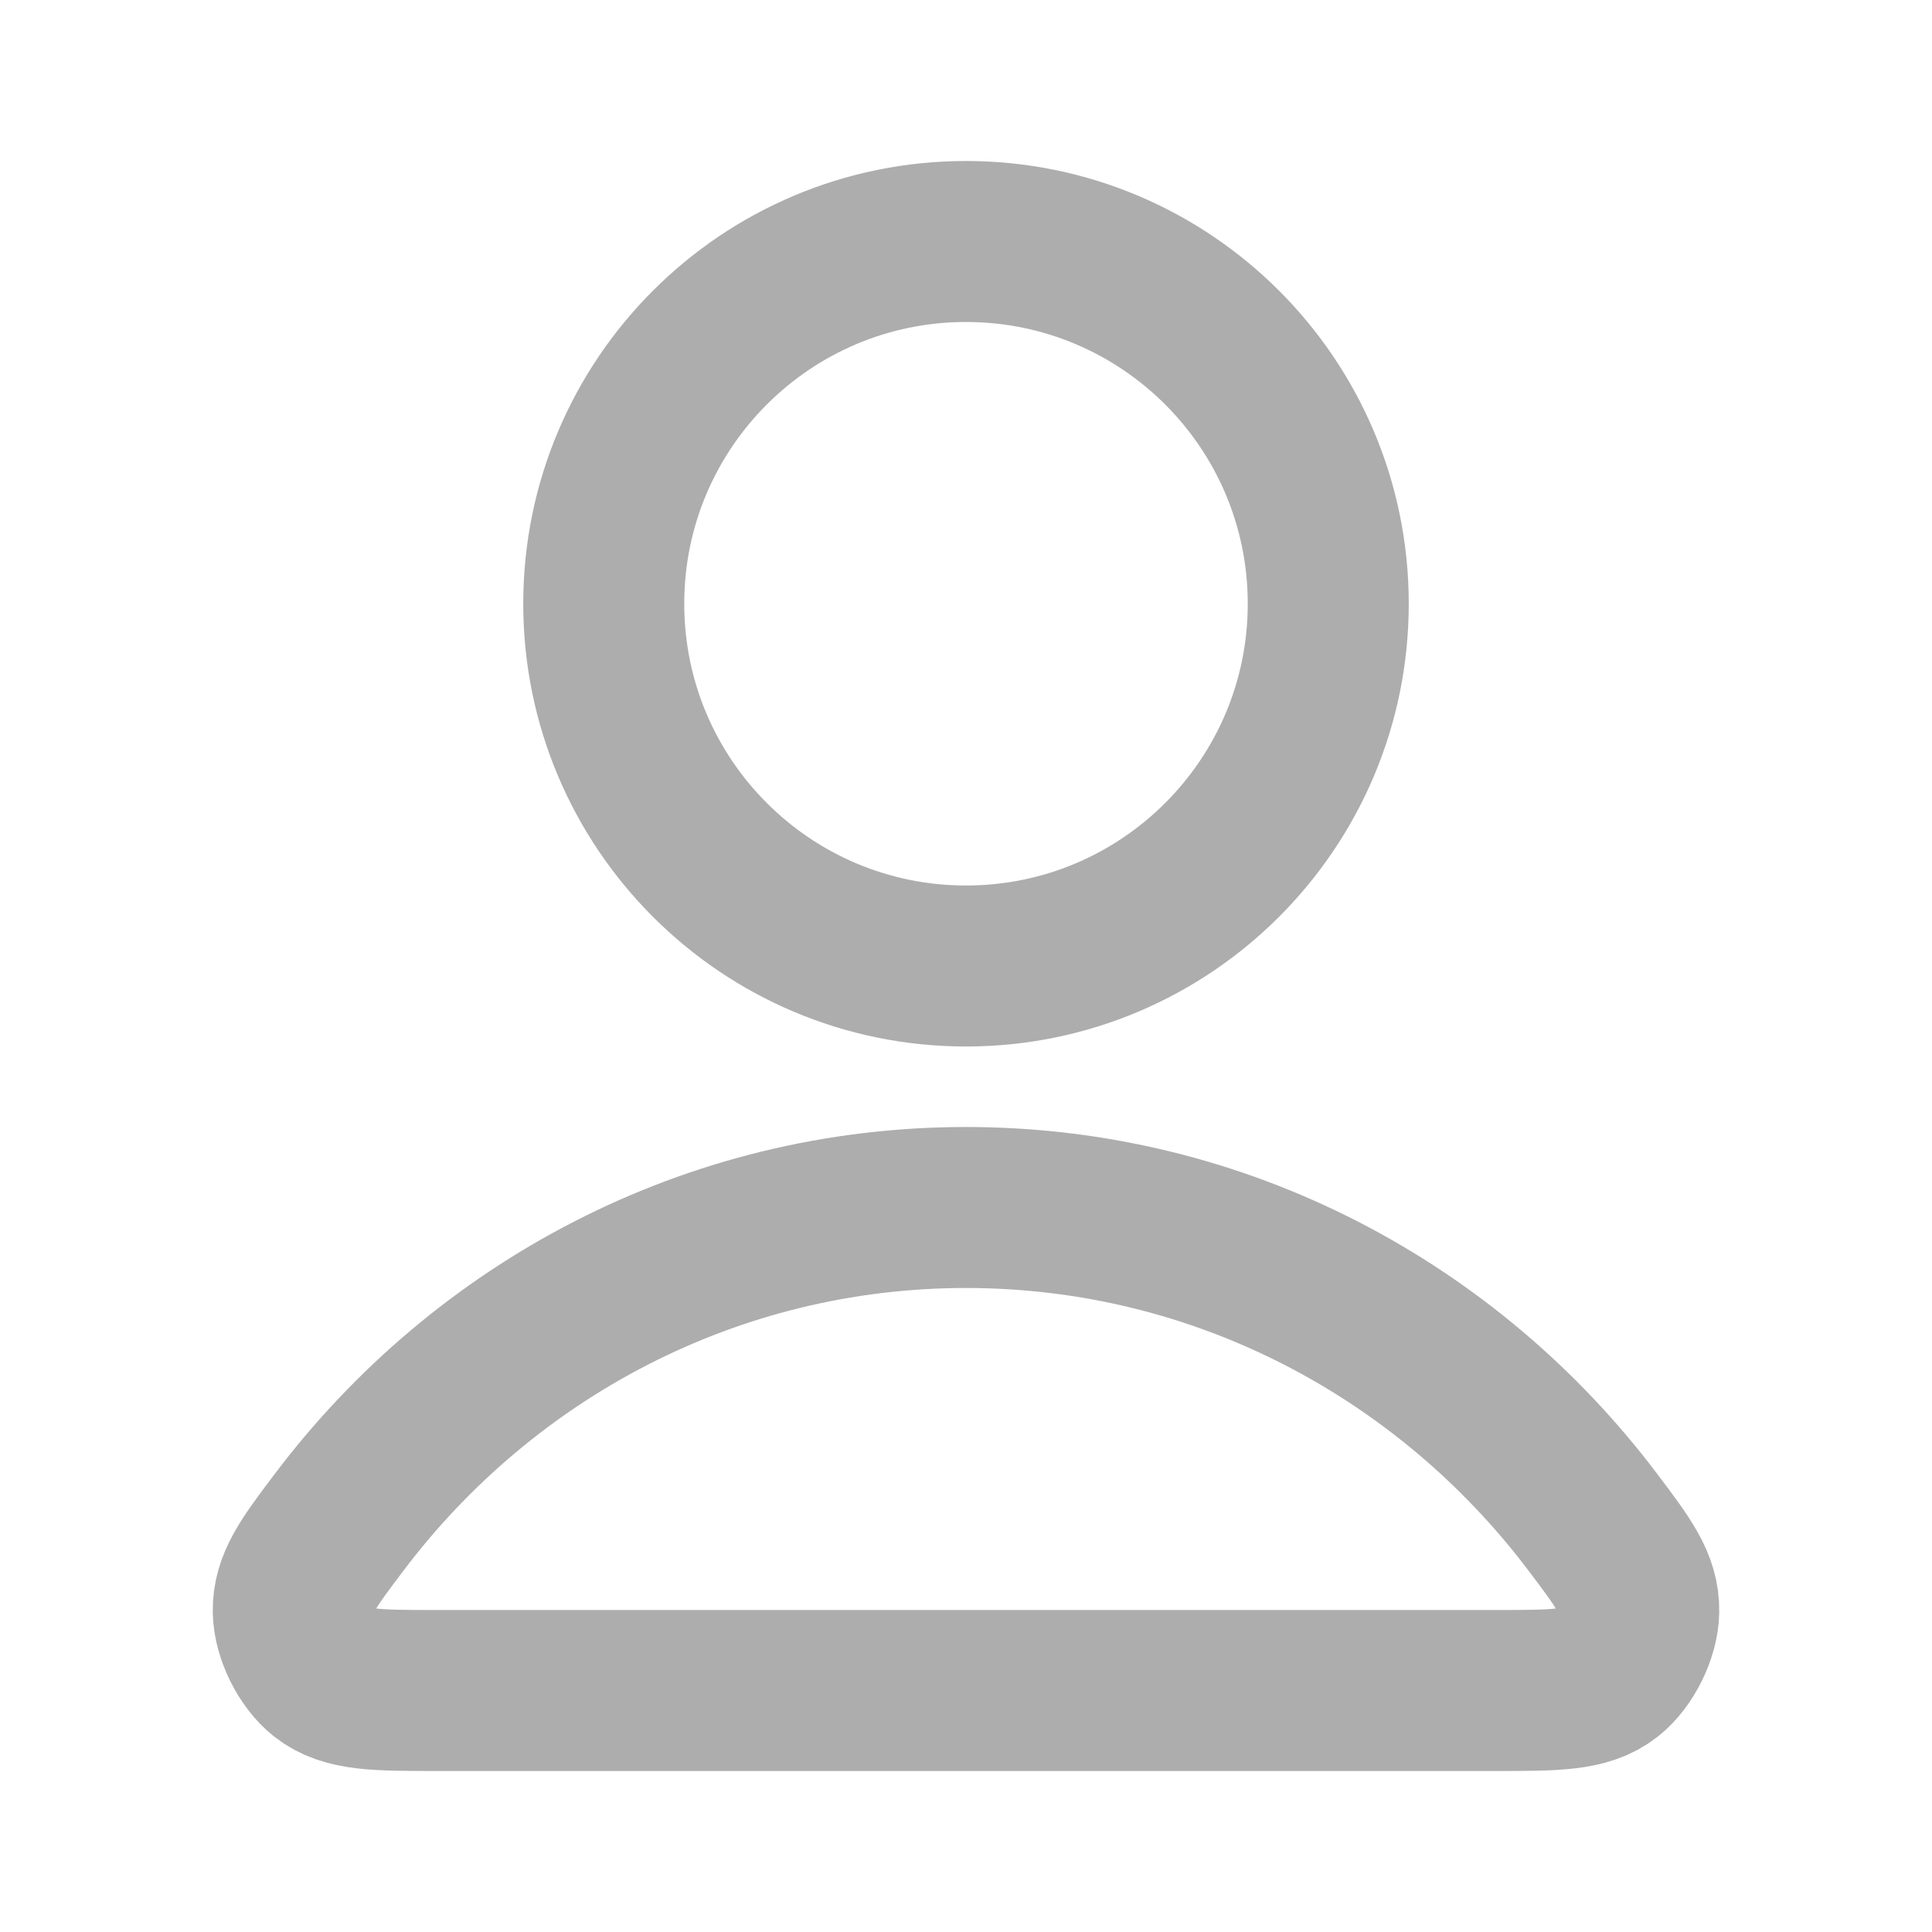
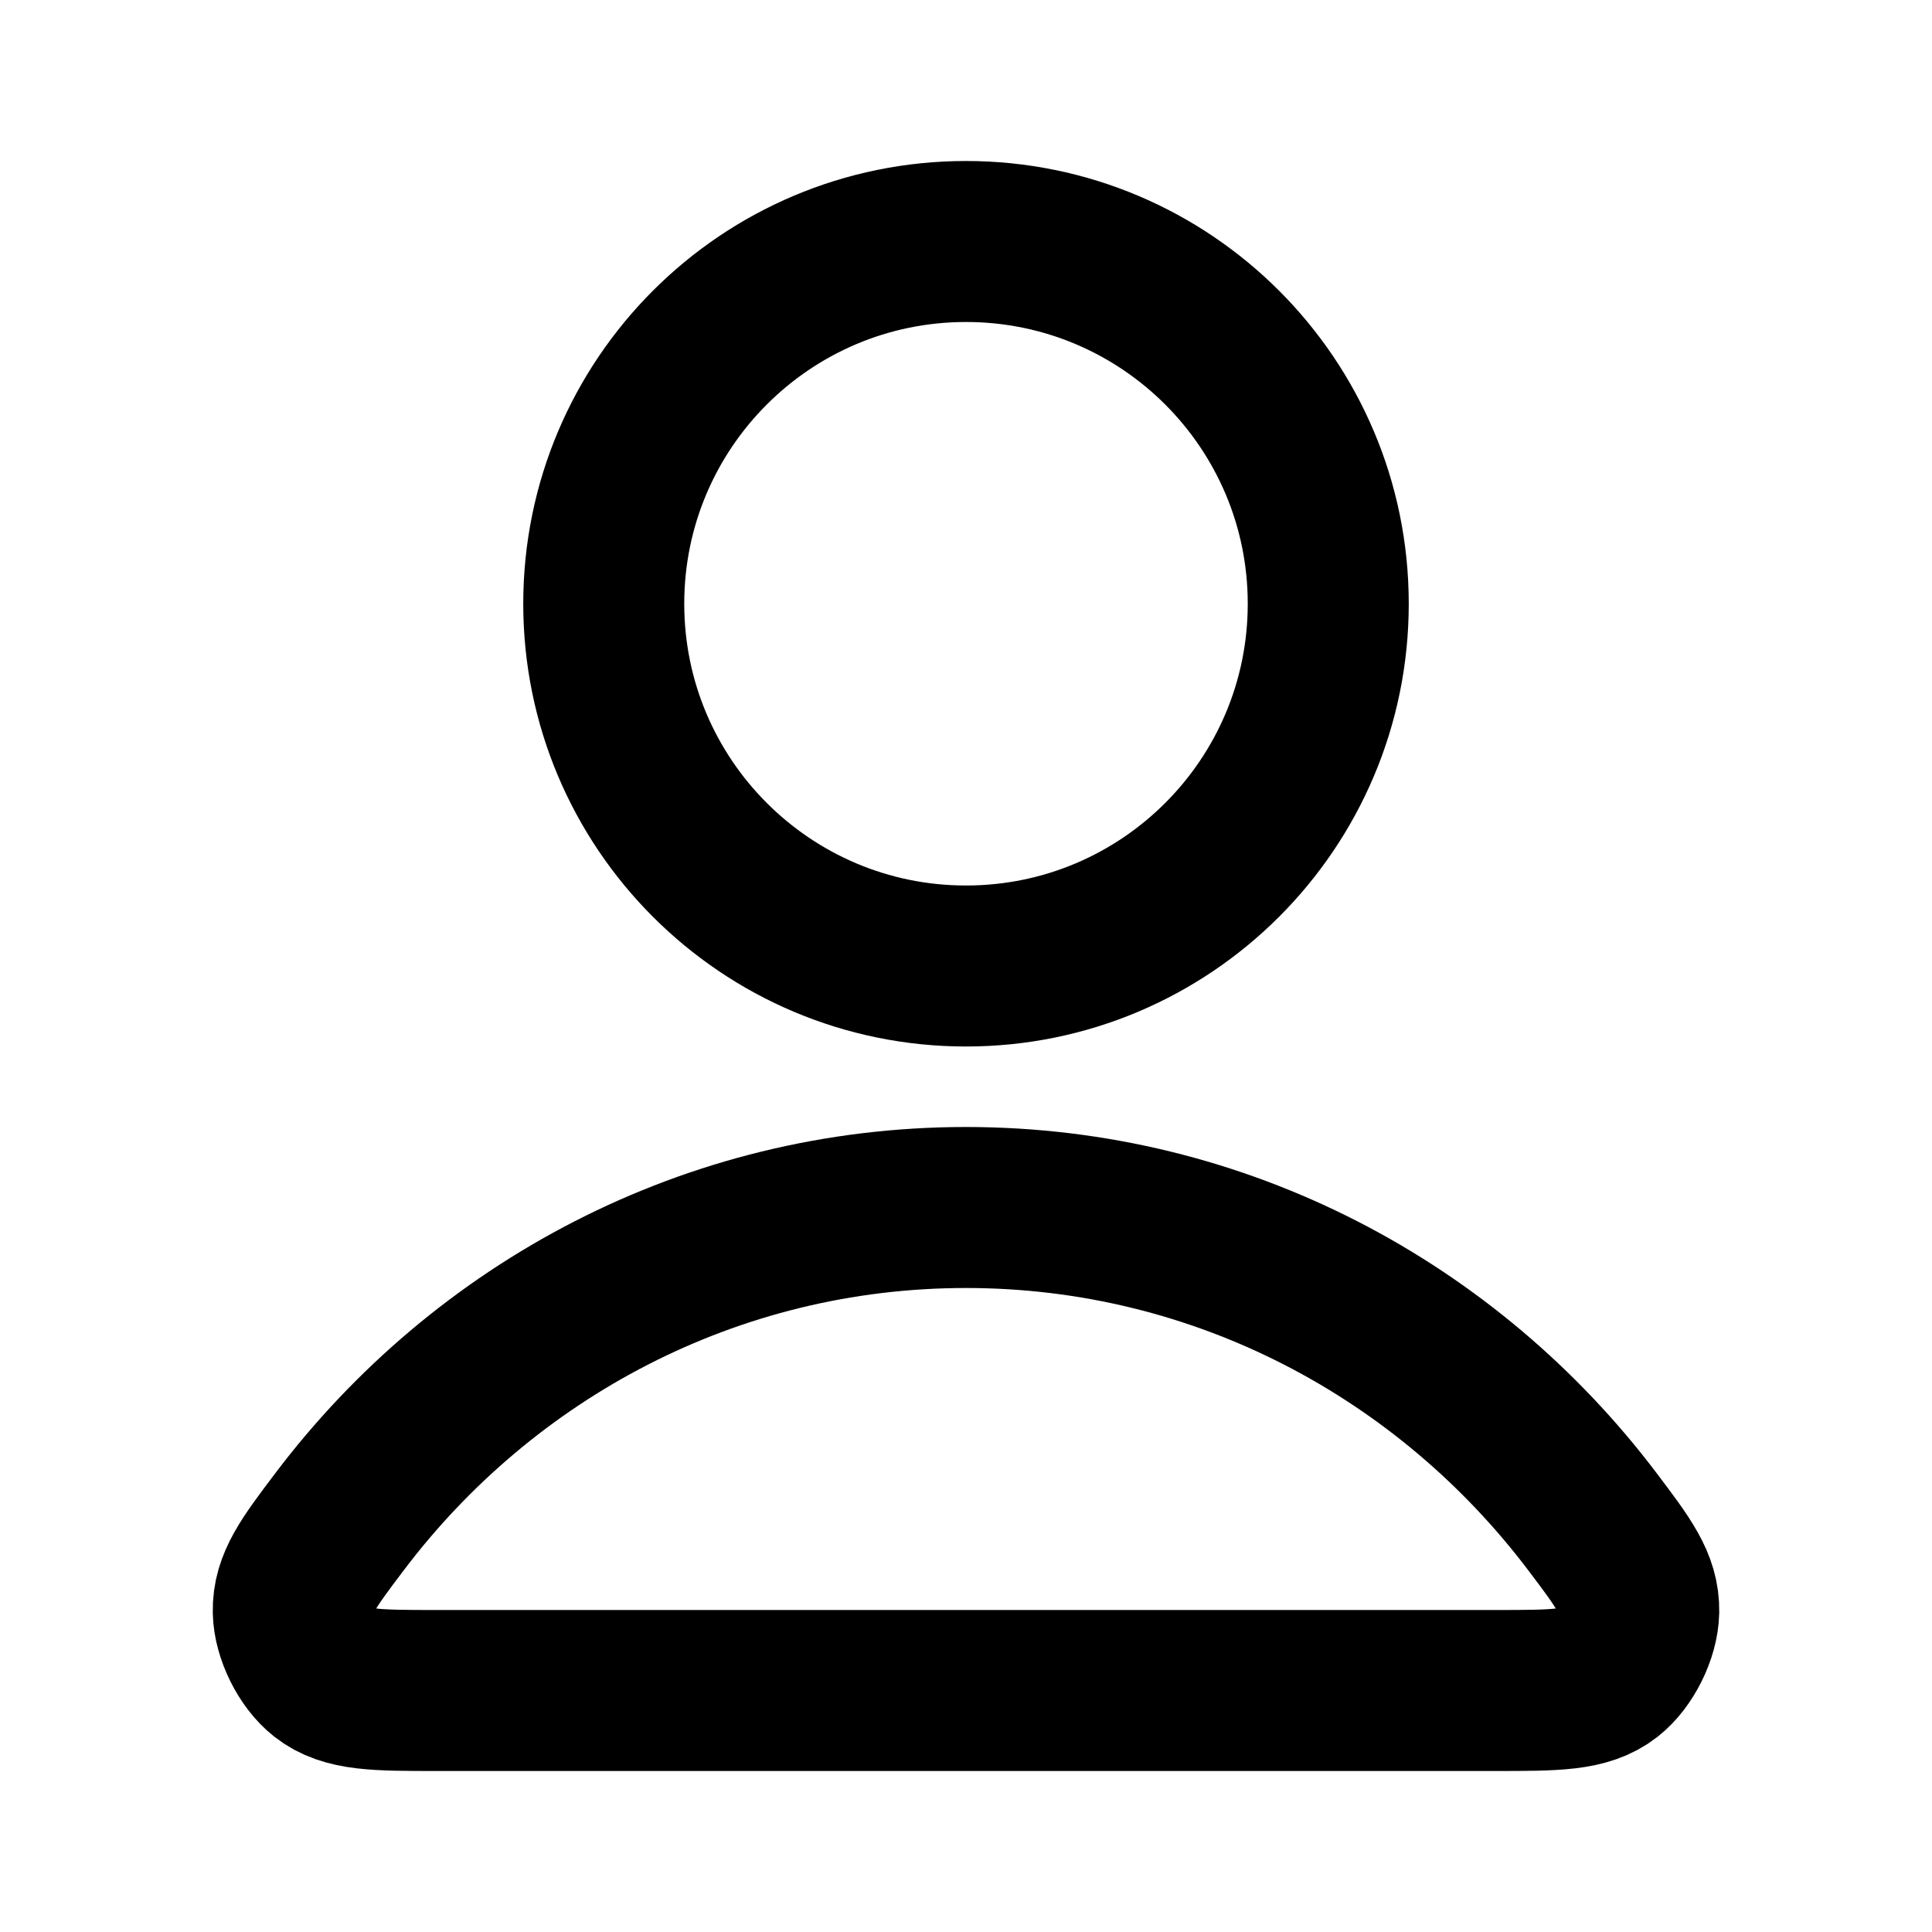
<svg xmlns="http://www.w3.org/2000/svg" width="24" height="24" viewBox="0 0 24 24" fill="none">
-   <path d="M12 15C8.83 15 6.011 16.531 4.216 18.906C3.83 19.417 3.637 19.673 3.643 20.018C3.648 20.285 3.815 20.622 4.025 20.787C4.297 21 4.674 21 5.427 21H18.573C19.326 21 19.703 21 19.975 20.787C20.185 20.622 20.352 20.285 20.357 20.018C20.363 19.673 20.17 19.417 19.784 18.906C17.989 16.531 15.17 15 12 15Z" stroke="#adadad" stroke-width="2" stroke-linecap="round" stroke-linejoin="round" />
-   <path d="M12 12C14.485 12 16.5 9.985 16.5 7.5C16.5 5.015 14.485 3 12 3C9.515 3 7.5 5.015 7.5 7.5C7.5 9.985 9.515 12 12 12Z" stroke="#adadad" stroke-width="2" stroke-linecap="round" stroke-linejoin="round" />
+   <path d="M12 15C8.83 15 6.011 16.531 4.216 18.906C3.83 19.417 3.637 19.673 3.643 20.018C3.648 20.285 3.815 20.622 4.025 20.787C4.297 21 4.674 21 5.427 21H18.573C19.326 21 19.703 21 19.975 20.787C20.185 20.622 20.352 20.285 20.357 20.018C20.363 19.673 20.17 19.417 19.784 18.906C17.989 16.531 15.17 15 12 15Z" stroke="currentColor" stroke-width="2" stroke-linecap="round" stroke-linejoin="round" />
+   <path d="M12 12C14.485 12 16.5 9.985 16.5 7.5C16.5 5.015 14.485 3 12 3C9.515 3 7.5 5.015 7.5 7.5C7.5 9.985 9.515 12 12 12Z" stroke="currentColor" stroke-width="2" stroke-linecap="round" stroke-linejoin="round" />
</svg>
